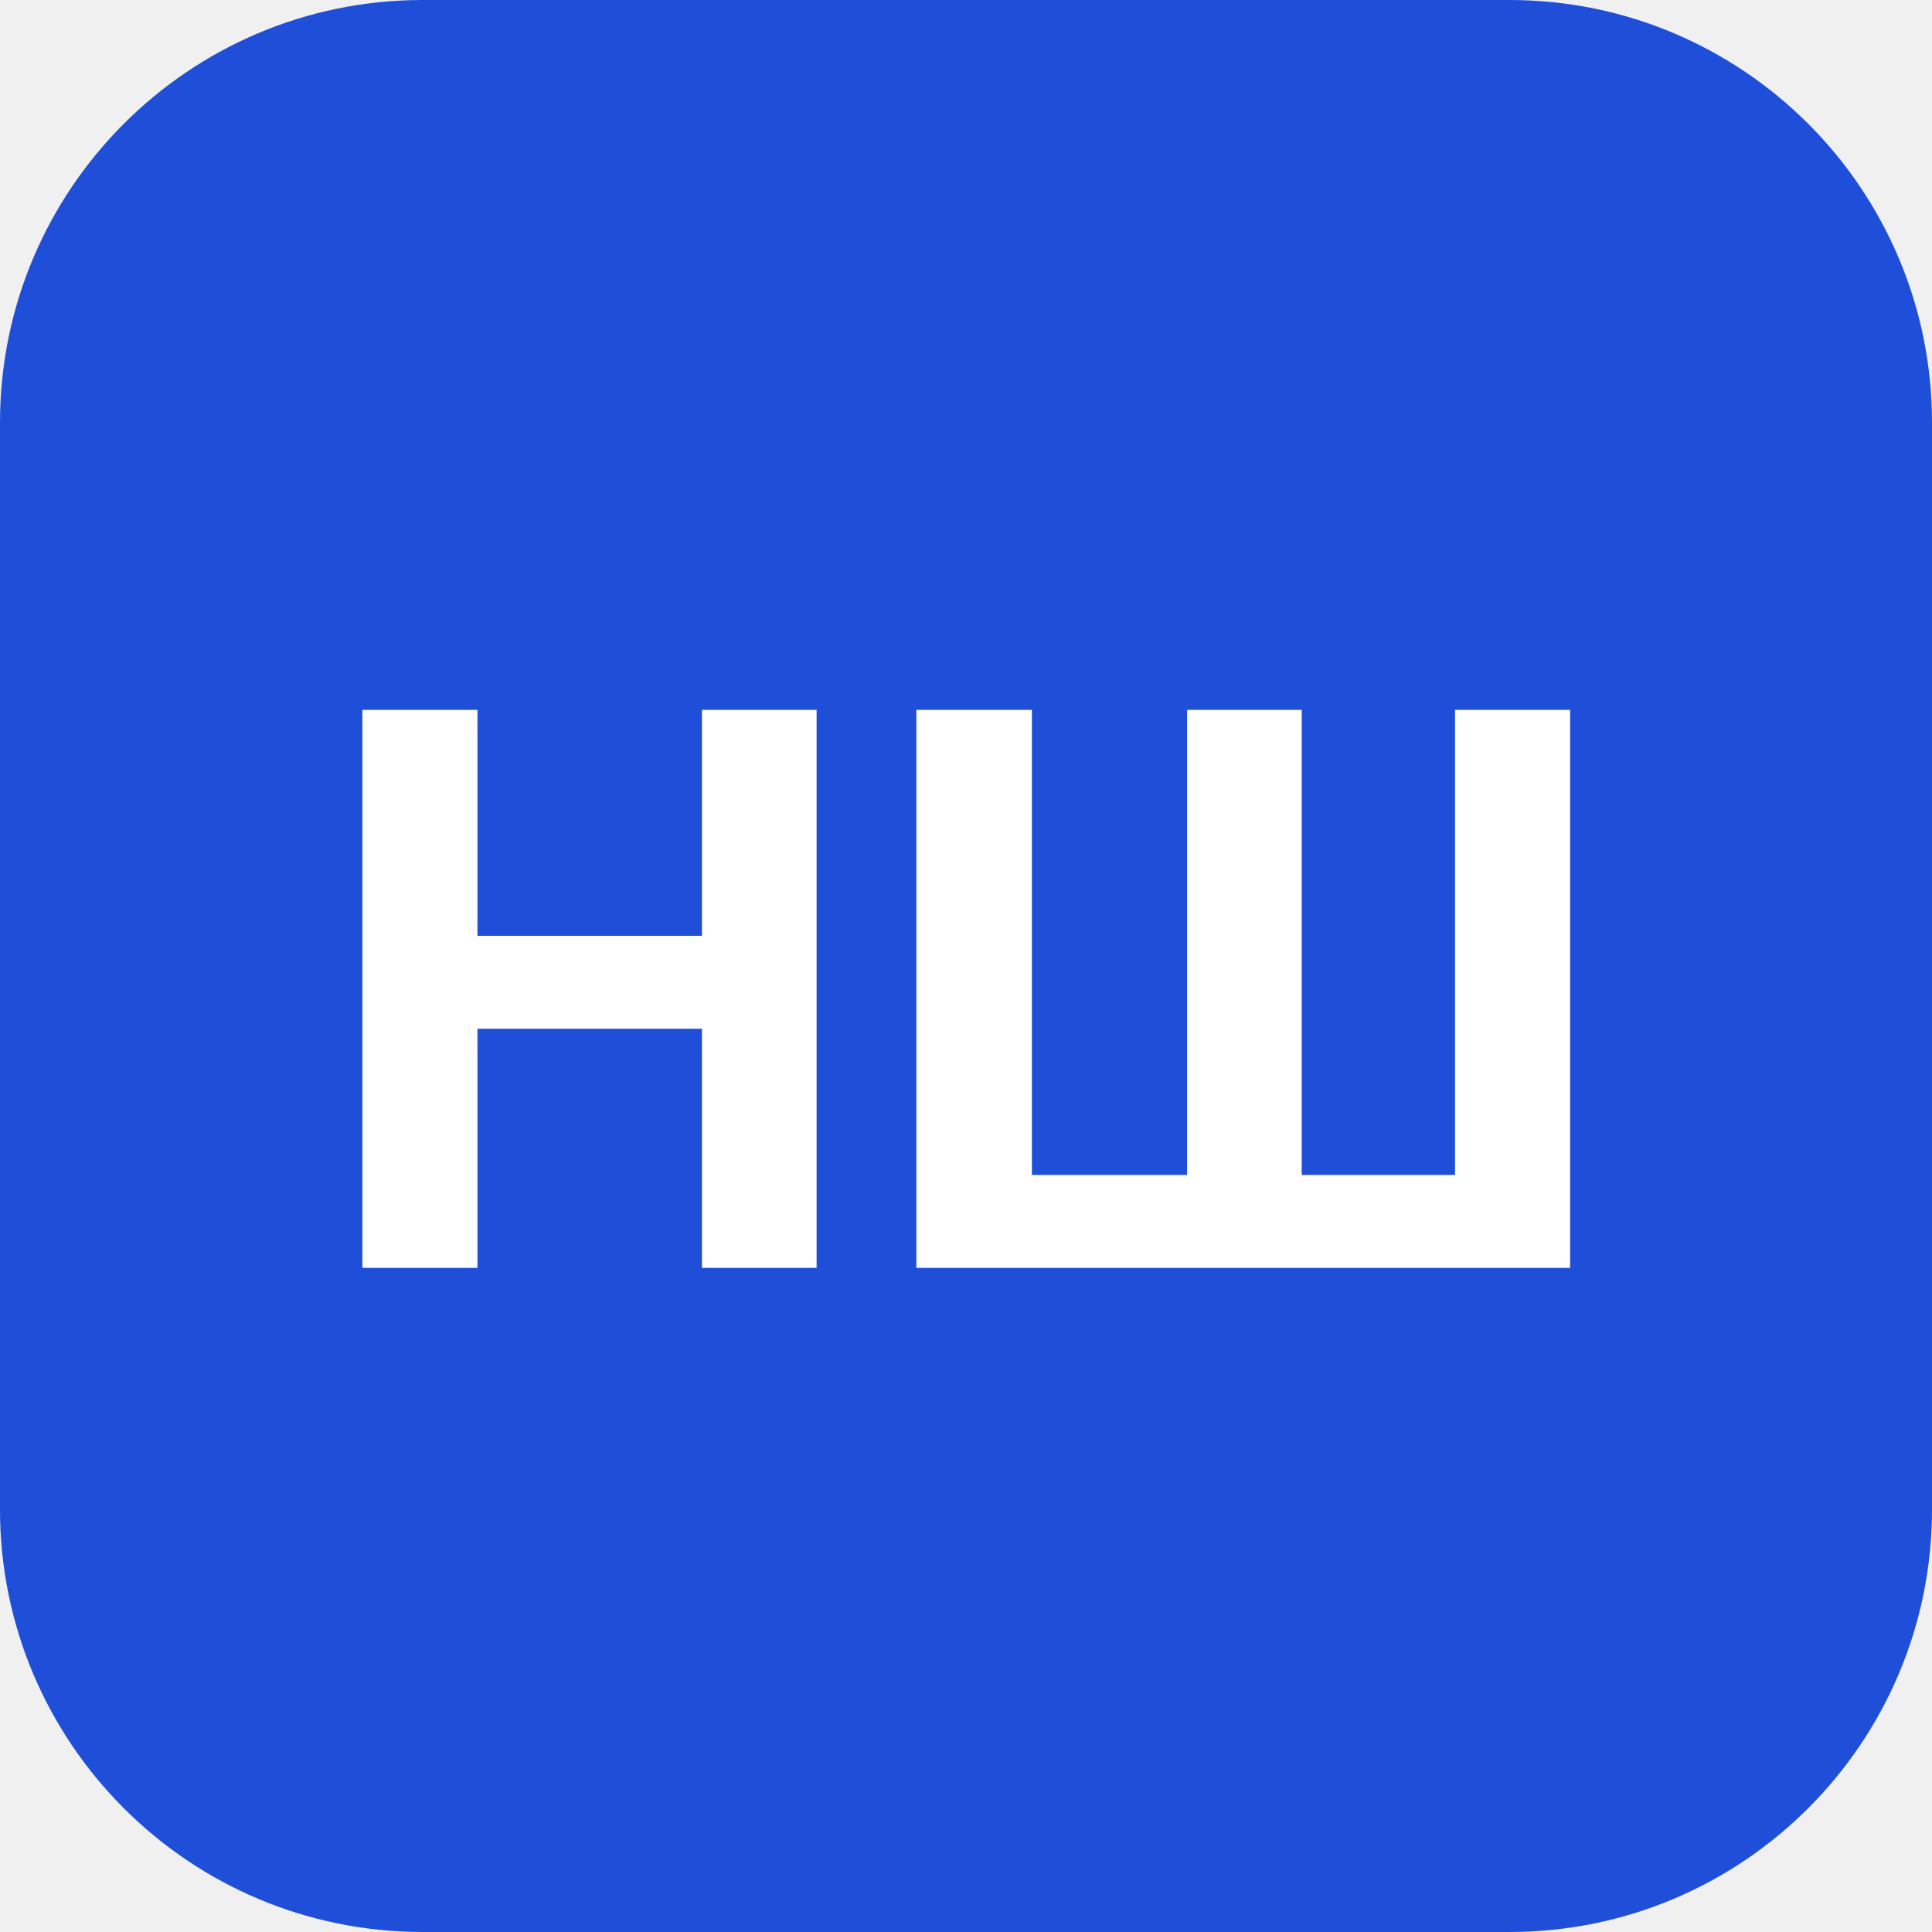
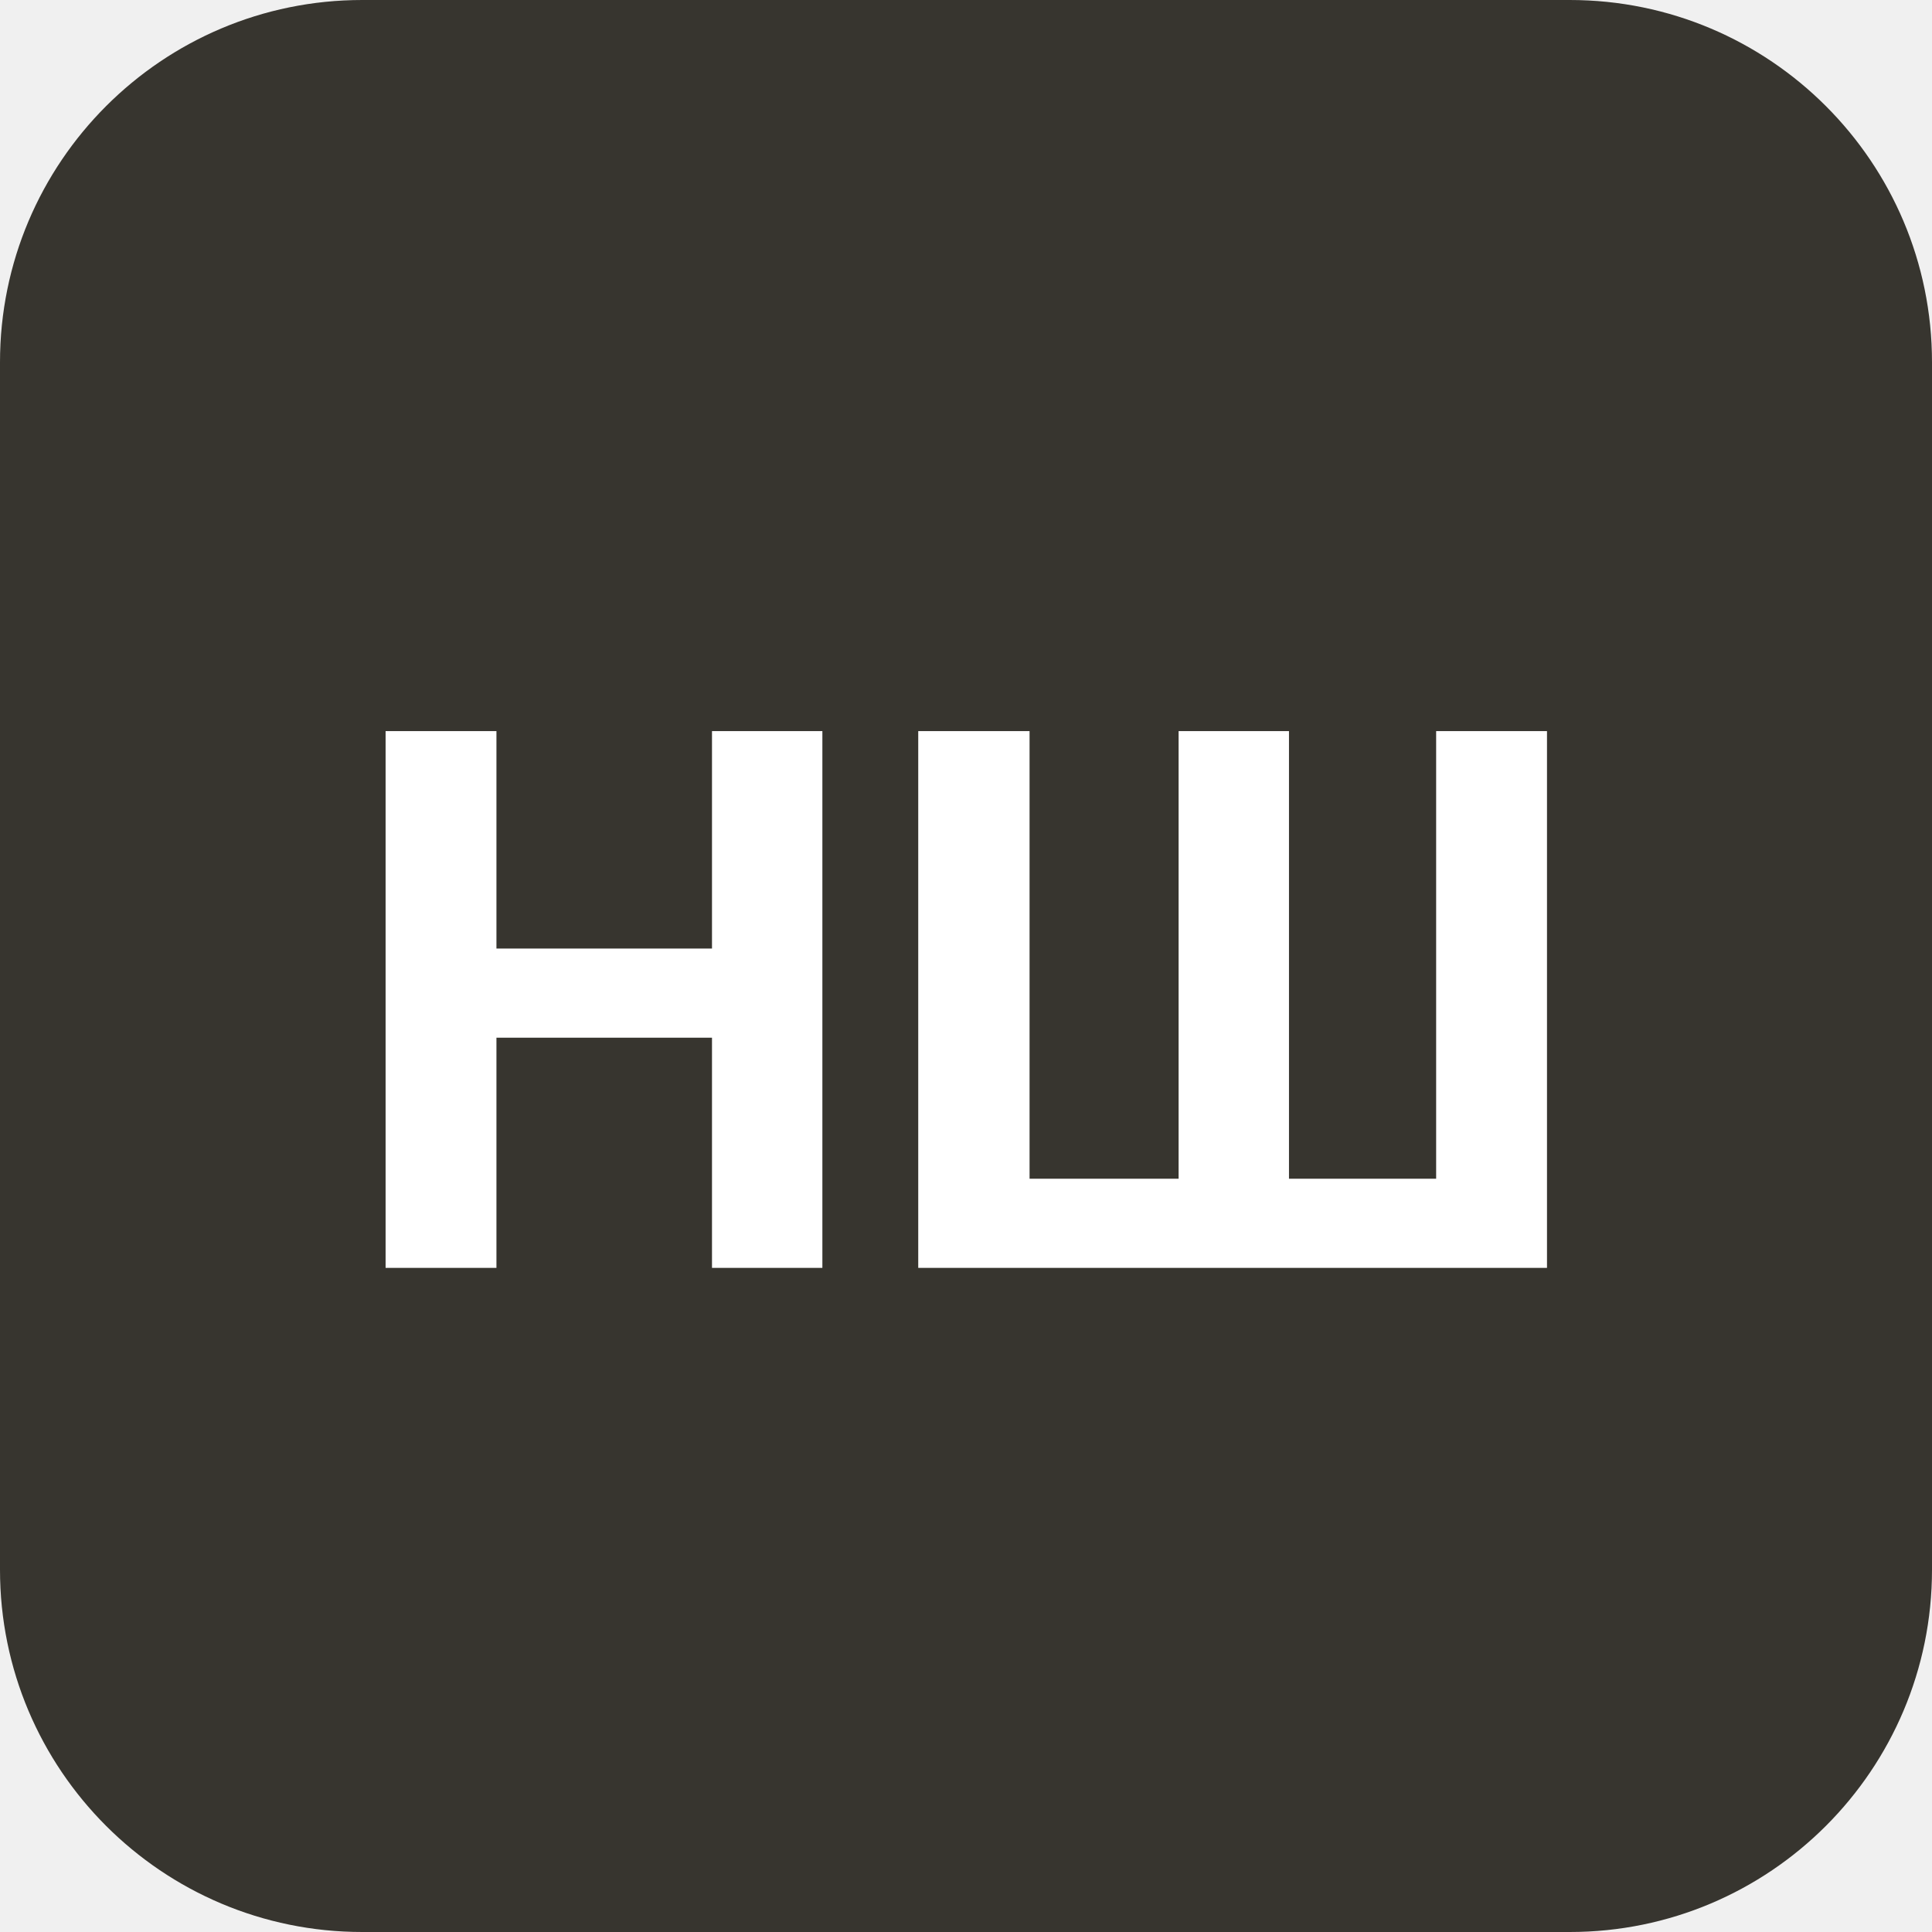
<svg xmlns="http://www.w3.org/2000/svg" viewBox="0 0 64 64">
-   <rect width="64" height="64" rx="14" fill="#1F4FD8" />
-   <text x="32" y="42" font-family="-apple-system,Segoe UI,Roboto,Arial,sans-serif" font-size="26" font-weight="700" fill="#fff" text-anchor="middle">НШ</text>
+   <rect width="64" height="64" rx="12" fill="#37352F" />
+   <text x="32" y="42" font-family="-apple-system,Segoe UI,Roboto,Arial,sans-serif" font-size="25" font-weight="700" fill="#fff" text-anchor="middle">НШ</text>
</svg>
